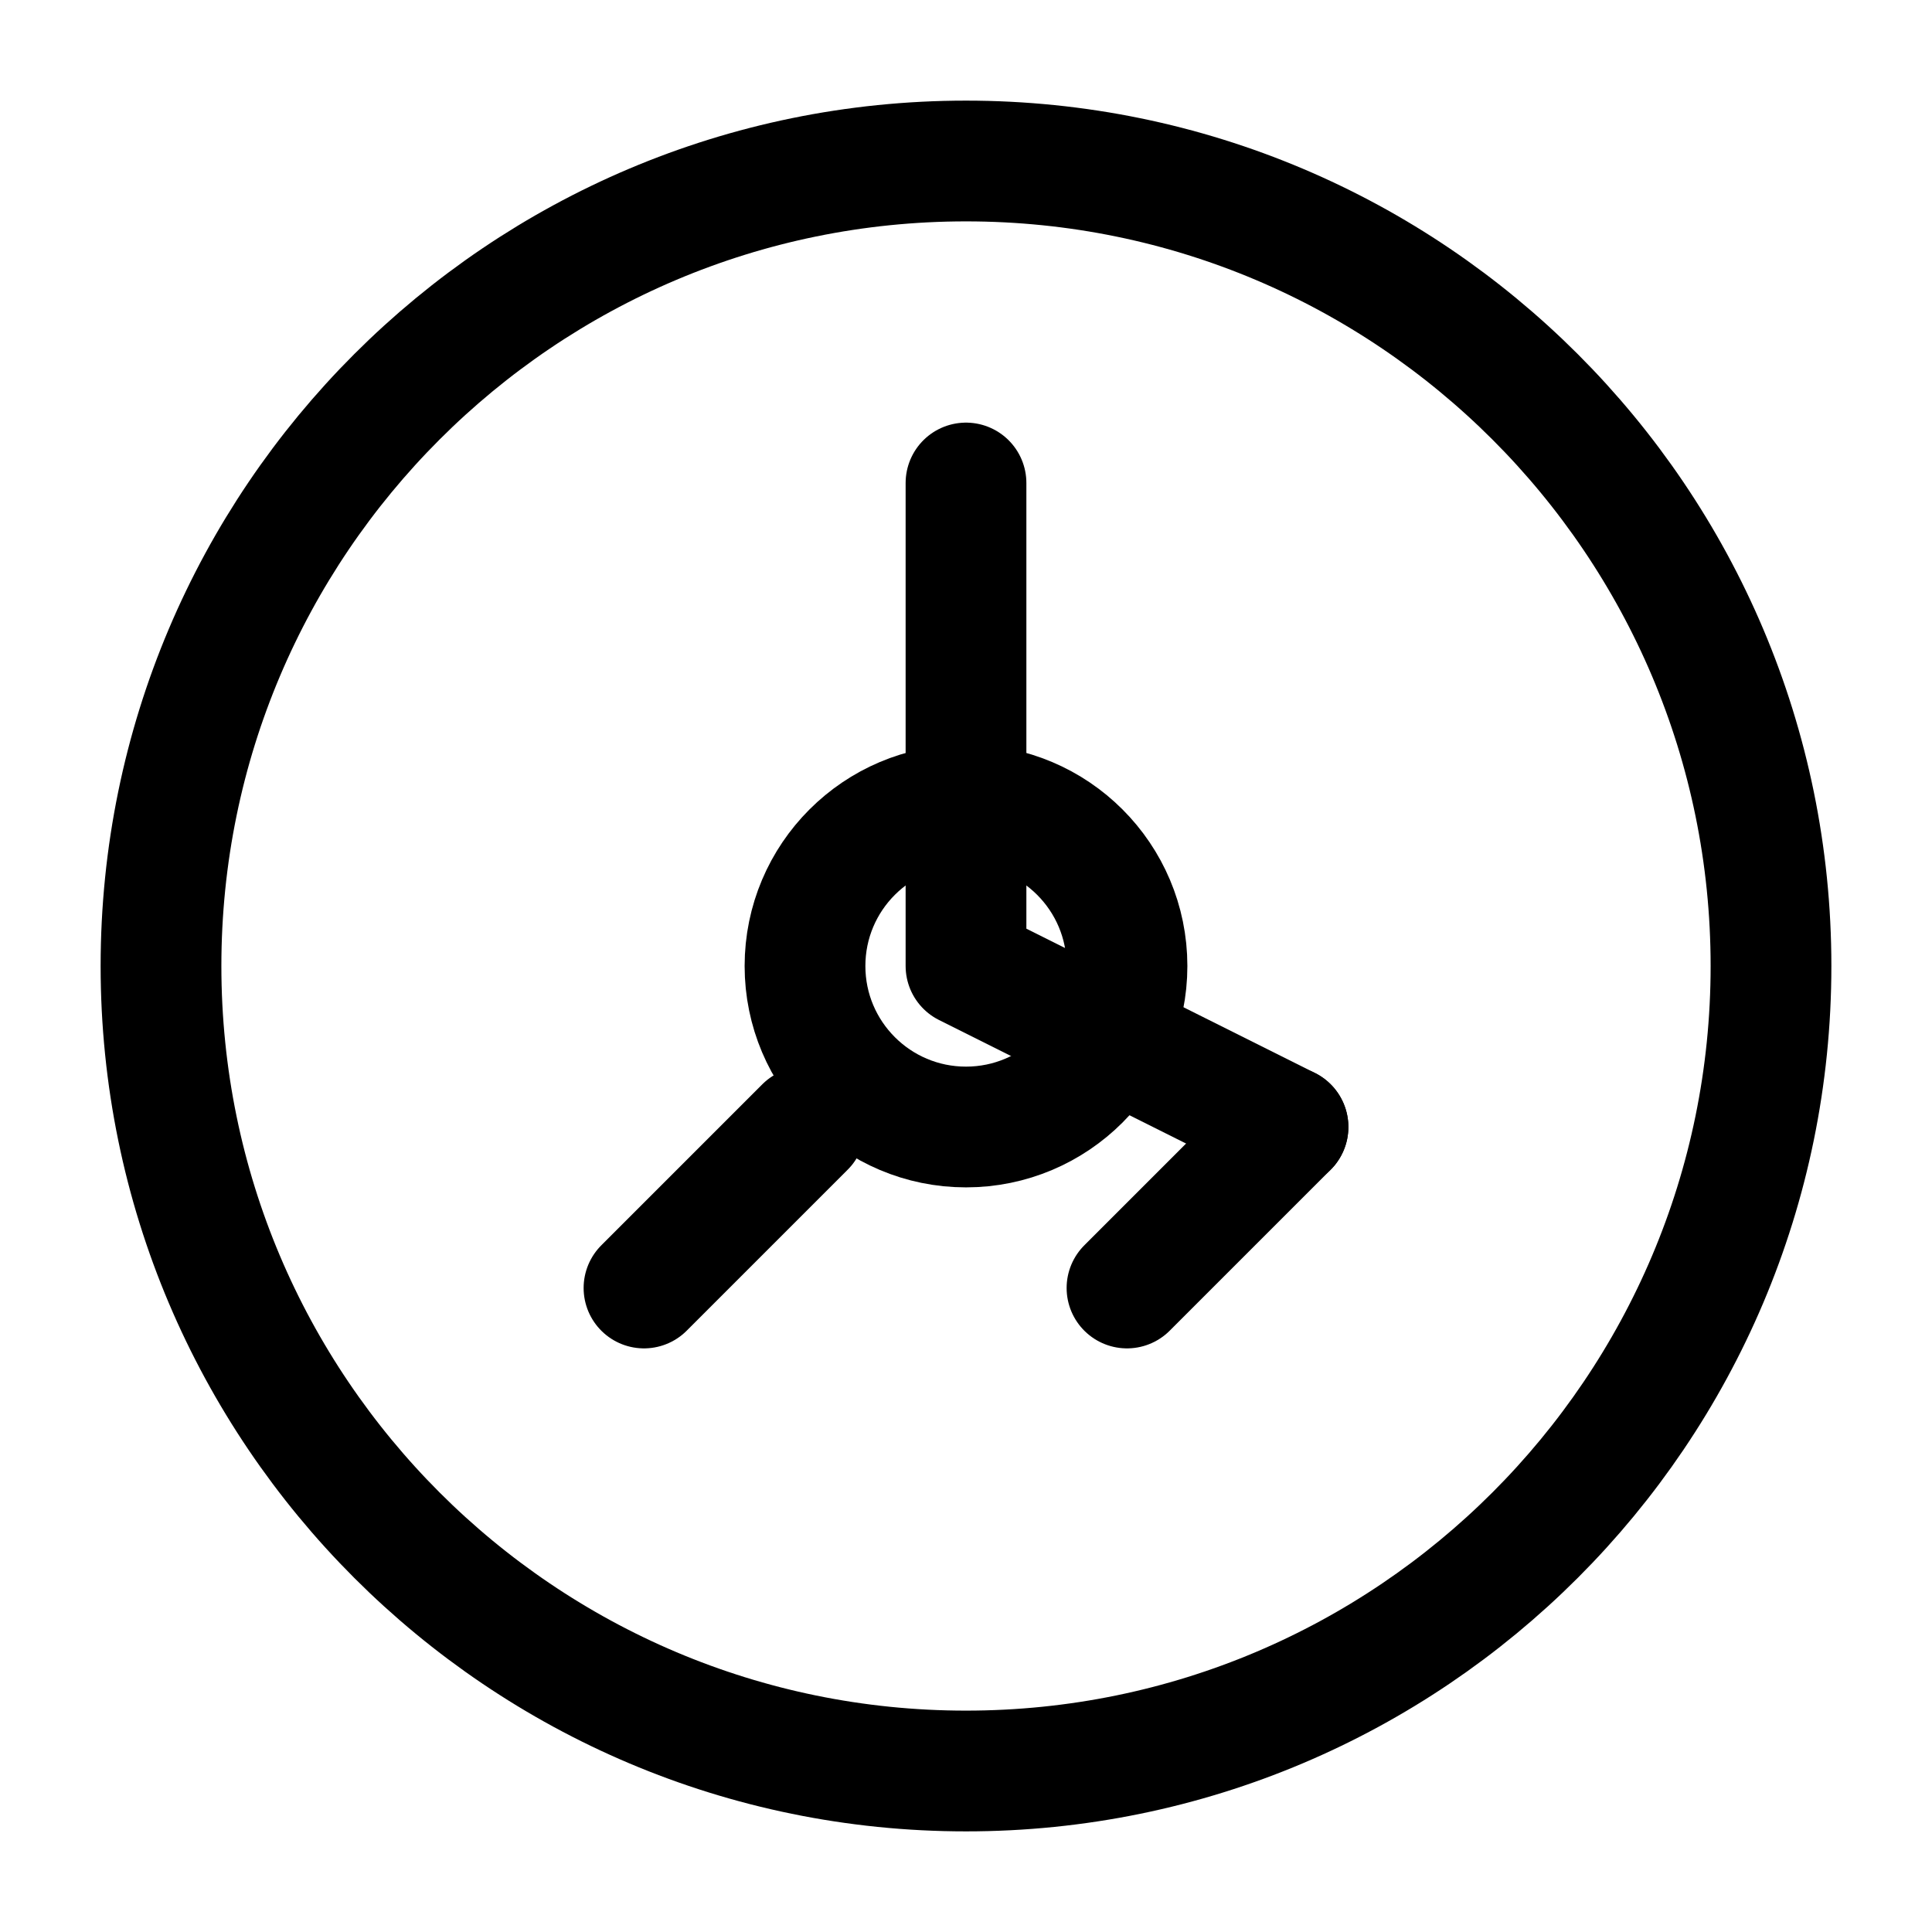
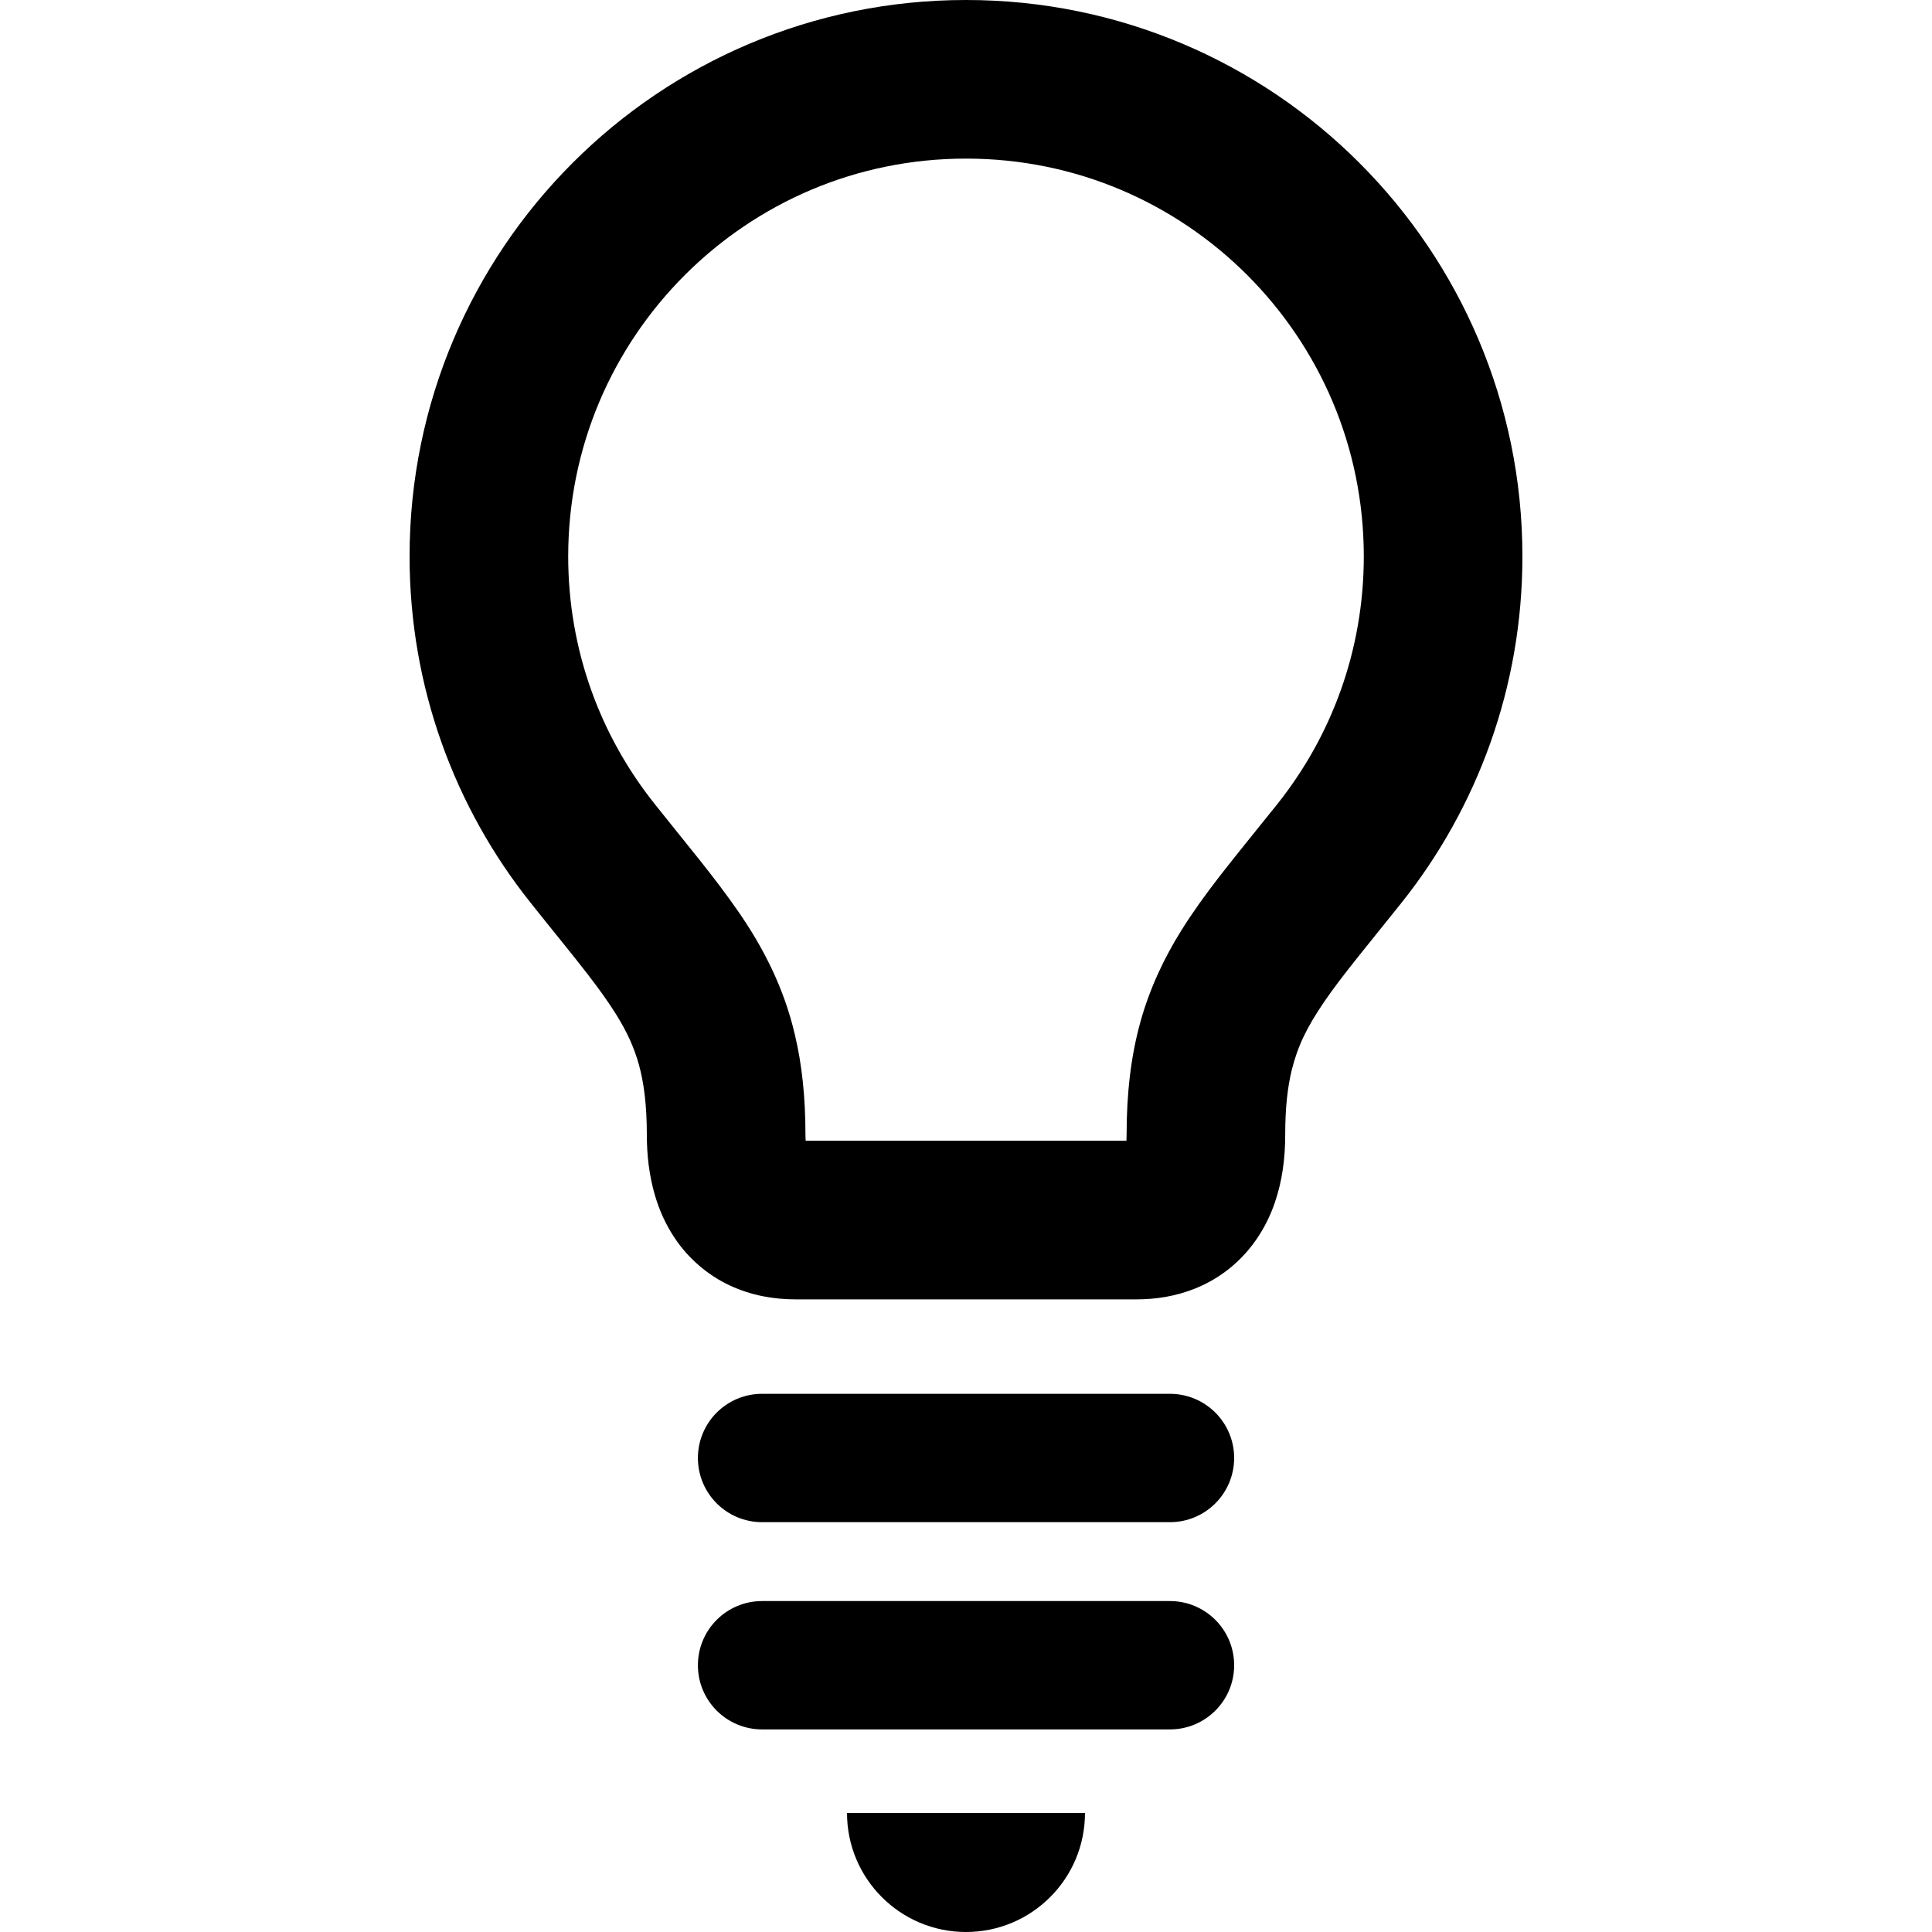
- <svg xmlns="http://www.w3.org/2000/svg" viewBox="0 0 24 24" fill="none" stroke="currentColor" stroke-width="1.5" stroke-linecap="round" stroke-linejoin="round">
-   <path d="M12 2C6.48 2 2 6.48 2 12s4.48 10 10 10 10-4.48 10-10S17.52 2 12 2z" />
-   <path d="M12 6v6l4 2" />
-   <path d="M8 16l2-2" />
-   <path d="M14 16l2-2" />
-   <circle cx="12" cy="12" r="2" />
+ <svg xmlns="http://www.w3.org/2000/svg" version="1.1" id="_x32_" width="800px" height="800px" viewBox="0 0 512 512" xml:space="preserve">
+   <style type="text/css">
+ 
+ 	.st0{fill:#000000;}
+ 
+ </style>
+   <g>
+     <path class="st0" d="M360.266,43.188C333.656,16.531,296.656-0.016,256,0c-40.656-0.016-77.656,16.531-104.266,43.188   c-26.641,26.625-43.203,63.609-43.188,104.266c-0.016,34.641,12.016,66.656,32.078,91.797c5.906,7.438,11.016,13.609,15.094,18.906   c3.063,3.969,5.547,7.438,7.516,10.594c2.953,4.75,4.75,8.672,6.078,13.375c1.297,4.719,2.094,10.469,2.109,18.594   c0,5.469,0.609,10.797,2.141,16.031c1.141,3.906,2.844,7.781,5.25,11.344c3.547,5.375,8.813,9.891,14.594,12.563   c5.766,2.703,11.781,3.688,17.391,3.688h90.422c4.984,0,10.281-0.781,15.469-2.859c3.875-1.547,7.656-3.859,10.875-6.828   c4.875-4.438,8.297-10.141,10.281-15.953c2-5.844,2.75-11.828,2.75-17.984c0-7.219,0.641-12.578,1.688-16.969   c1.625-6.563,4-11.438,8.641-18.266c4.609-6.766,11.578-15.078,20.484-26.234c20.047-25.141,32.063-57.172,32.047-91.797   C403.469,106.797,386.906,69.813,360.266,43.188z M338.531,213.063c-5.672,7.094-10.781,13.297-15.516,19.406   c-3.531,4.594-6.859,9.156-9.906,14.031c-4.547,7.281-8.422,15.375-10.922,24.438s-3.625,18.859-3.625,29.781   c0,0.594-0.016,1.125-0.047,1.594h-85c-0.031-0.469-0.063-0.984-0.063-1.594c0-9.719-0.875-18.531-2.859-26.75   c-2.906-12.359-8.391-22.922-14.828-32.25c-6.484-9.406-13.813-18-22.266-28.656c-14.375-18.047-22.906-40.734-22.922-65.609   c0.016-29.172,11.766-55.391,30.891-74.547C200.609,53.797,226.813,42.031,256,42.031s55.406,11.766,74.547,30.875   c19.109,19.156,30.859,45.375,30.875,74.547C361.406,172.344,352.875,195.031,338.531,213.063z" />
+     <path class="st0" d="M256,512c17.406,0,31.531-14.109,31.531-31.531h-63.063C224.469,497.891,238.594,512,256,512z" />
+     <path class="st0" d="M310.047,369.375H201.969c-9.406,0-17.016,7.609-17.016,17c0,9.406,7.609,17.016,17.016,17.016h108.078   c9.391,0,17.016-7.609,17.016-17.016C327.063,376.984,319.438,369.375,310.047,369.375z" />
+     <path class="st0" d="M310.047,424.297H201.969c-9.406,0-17.016,7.609-17.016,17.016c0,9.391,7.609,17,17.016,17h108.078   c9.391,0,17.016-7.609,17.016-17C327.063,431.906,319.438,424.297,310.047,424.297z" />
+   </g>
</svg>
